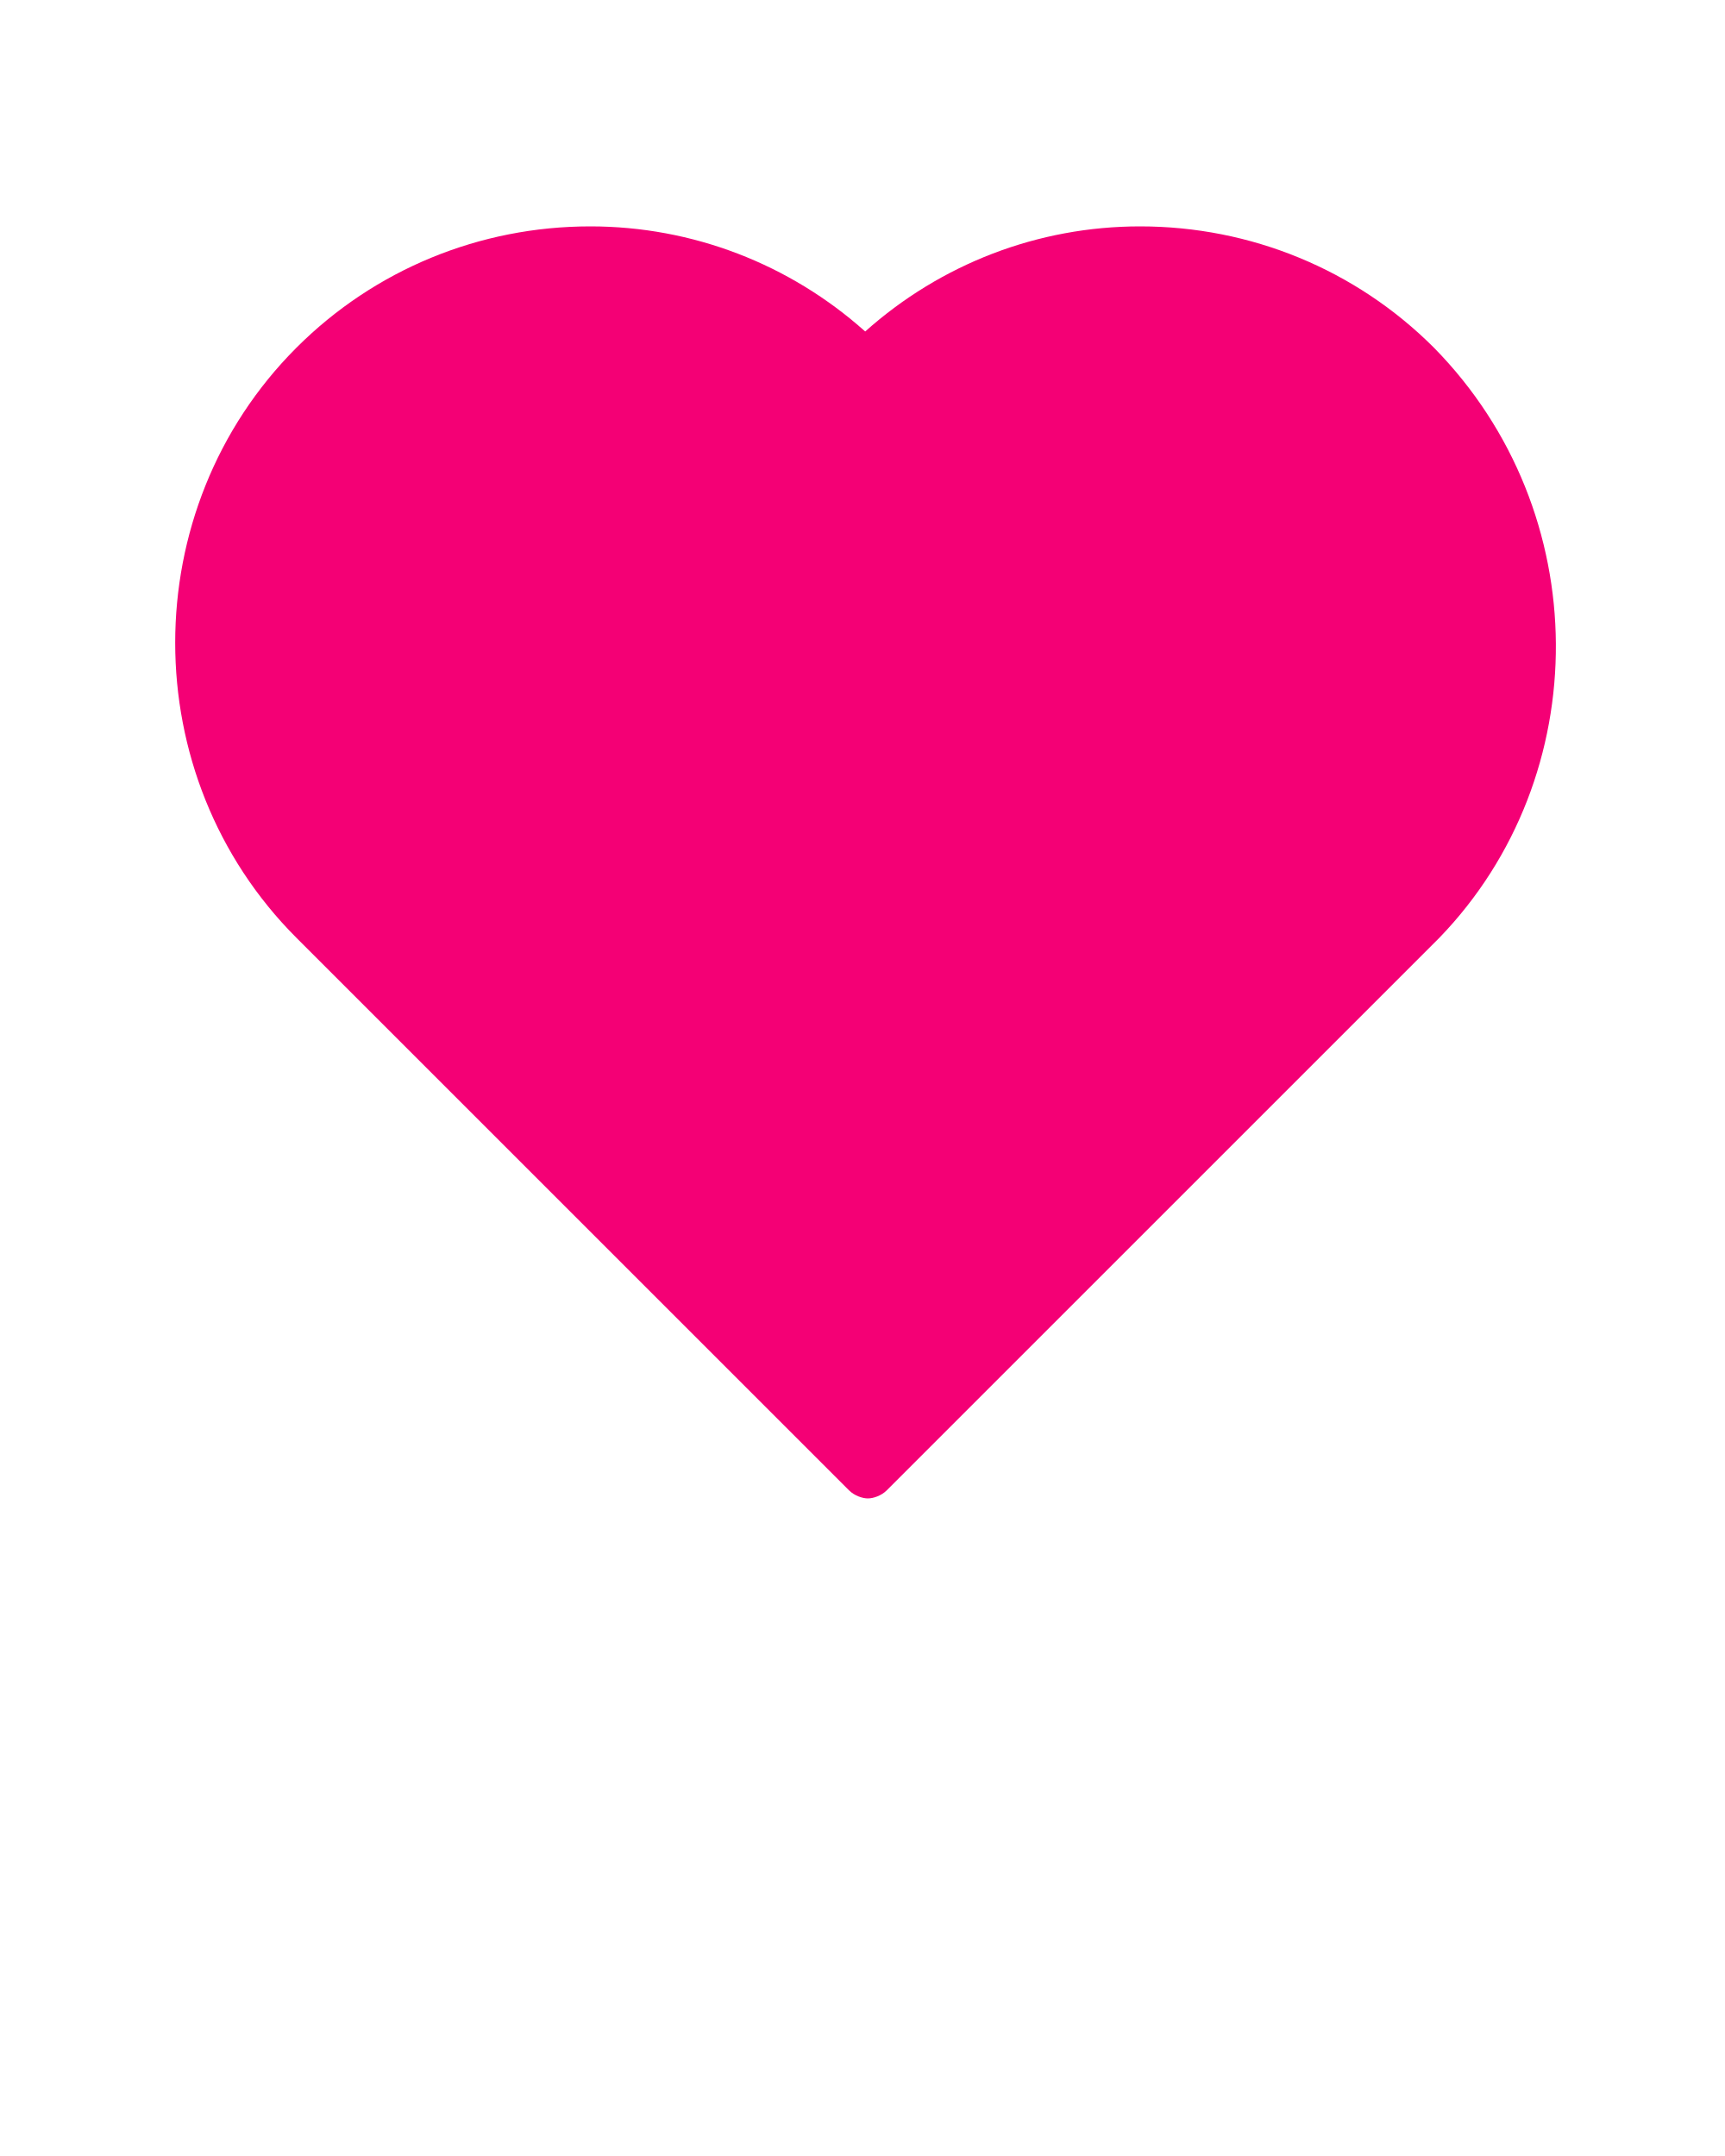
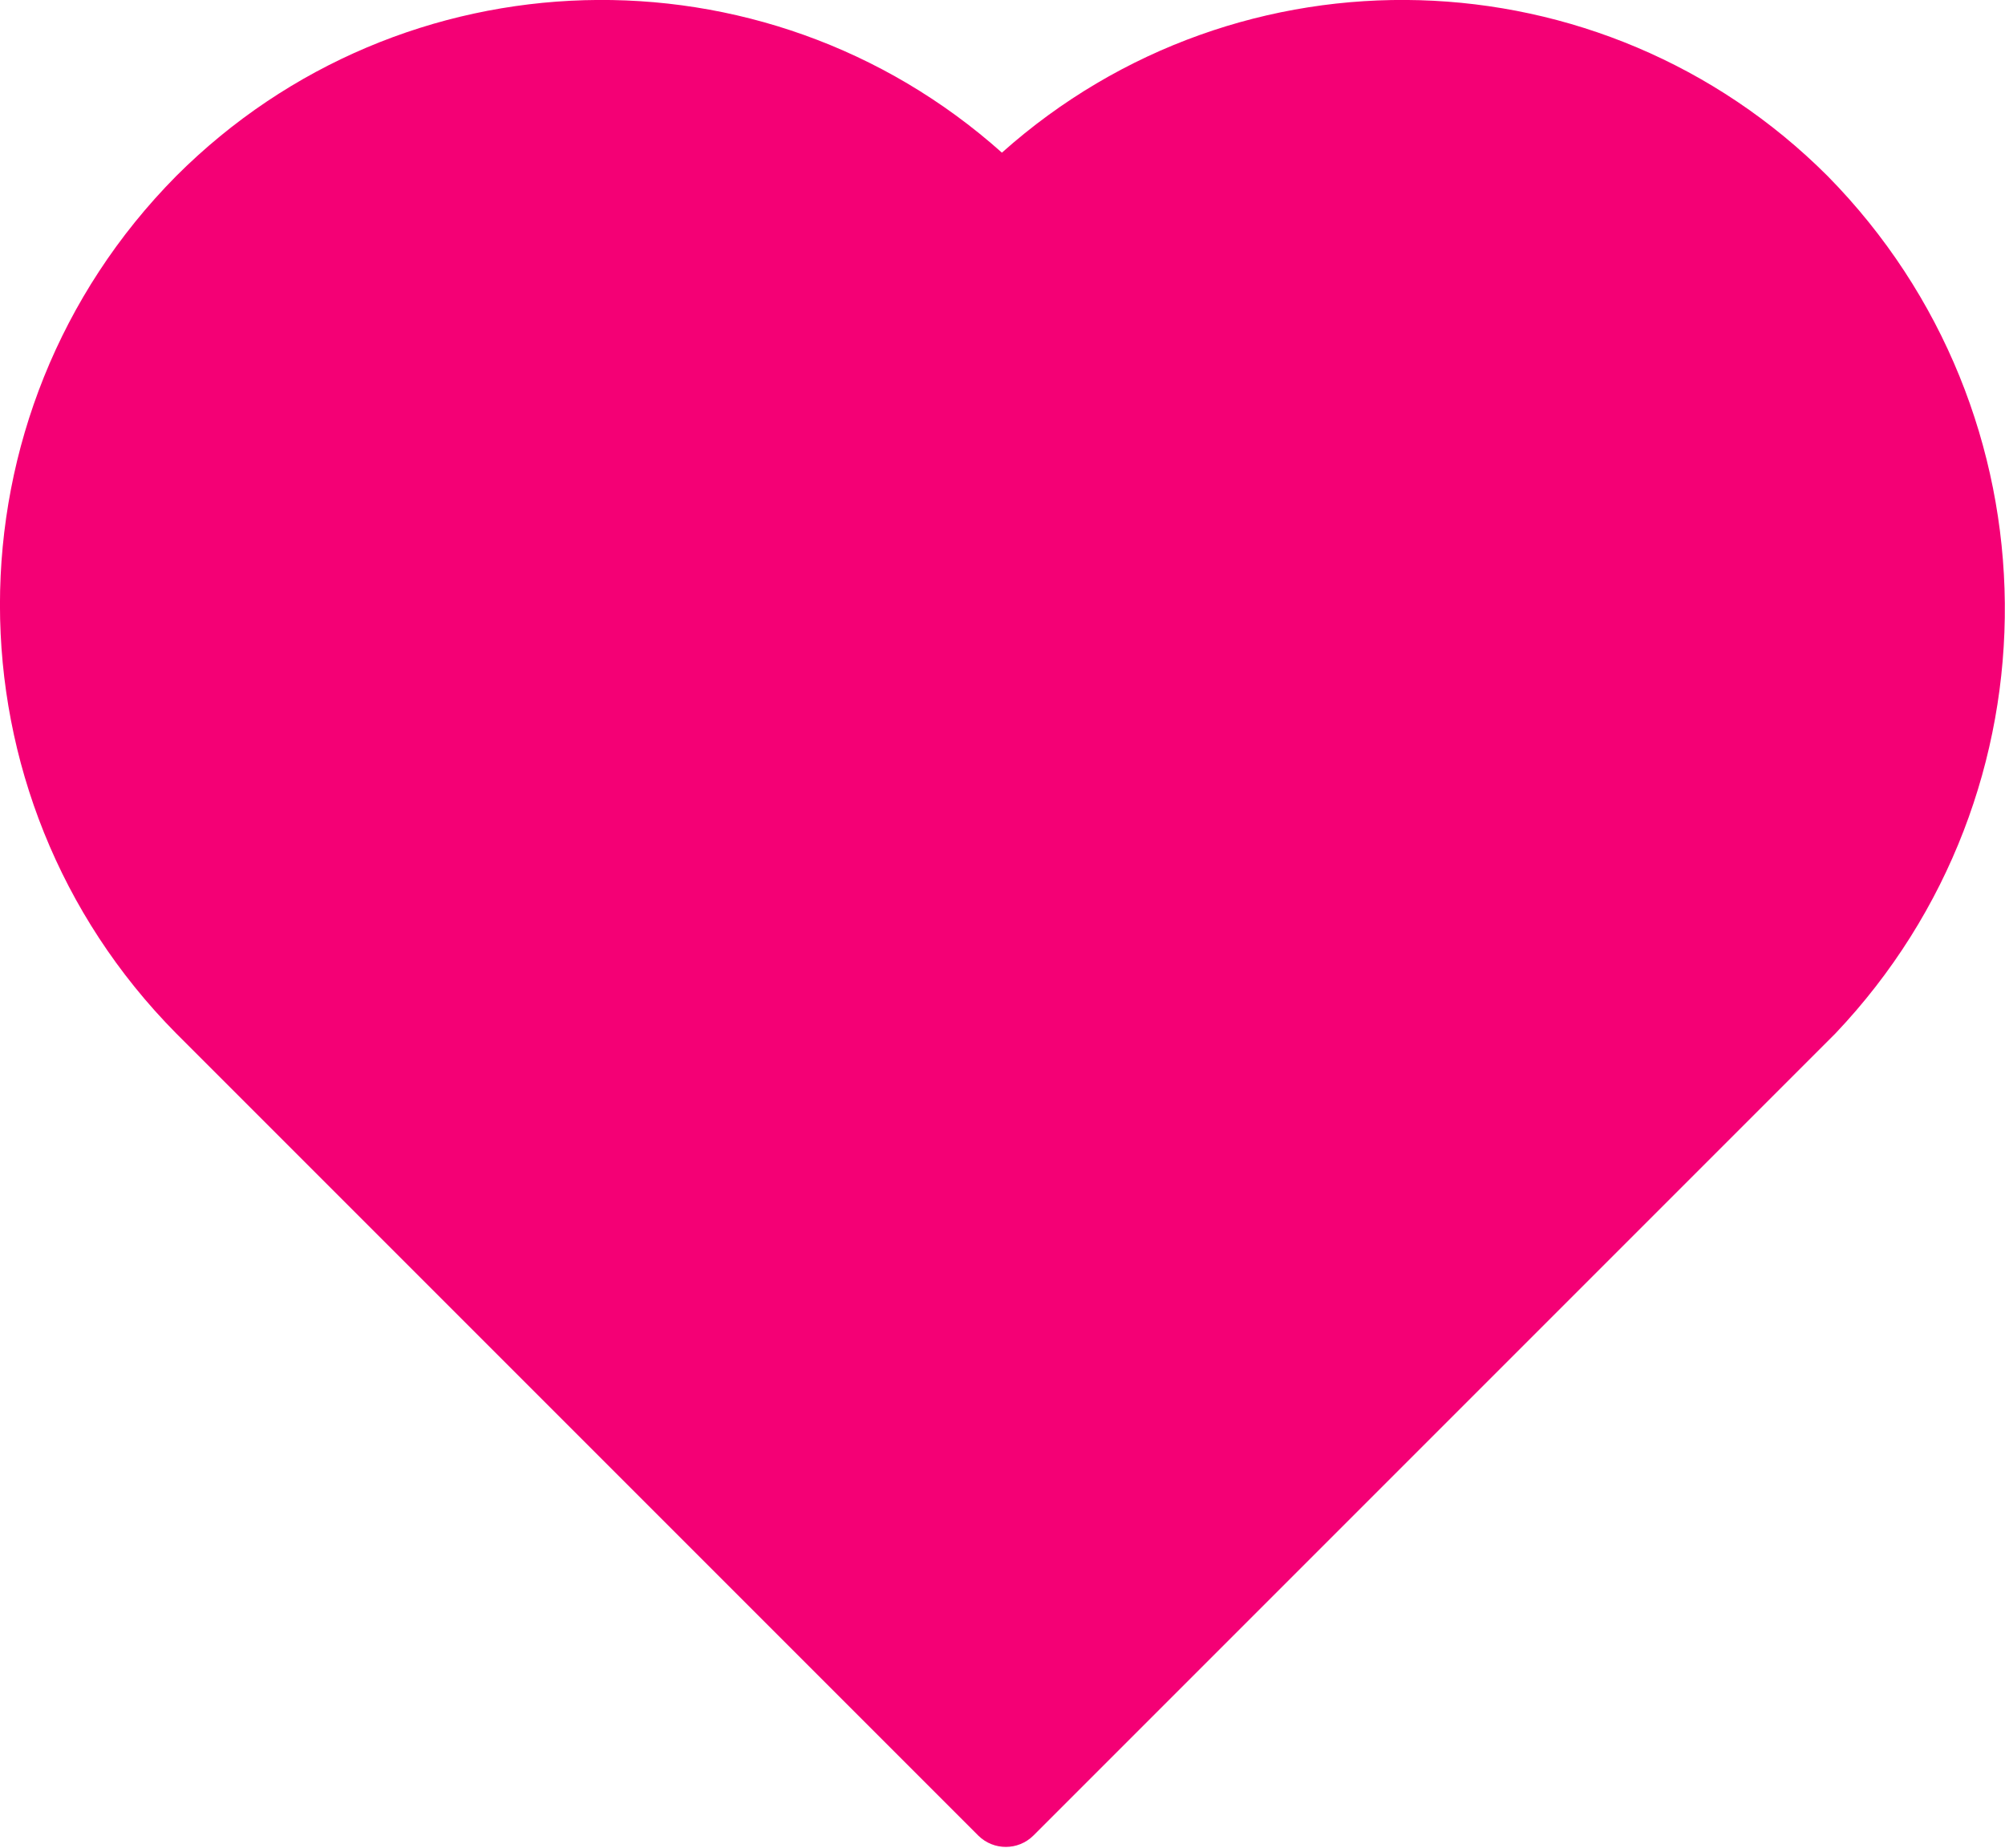
- <svg xmlns="http://www.w3.org/2000/svg" version="1.1" id="Layer_1" x="0px" y="0px" viewBox="0 0 64 80" style="enable-background:new 0 0 64 80;" xml:space="preserve">
-   <style type="text/css">
- 	.st0{fill:#F40075;}
- </style>
-   <g>
-     <path class="st0" d="M53.2,12.9c-2.9-2.9-6.8-4.5-10.9-4.5c-3.8,0-7.4,1.4-10.2,3.9c-2.8-2.5-6.4-3.9-10.2-3.9   c-4.1,0-8,1.6-10.9,4.5c-6,6-6,15.9,0,21.9l20.5,20.5c0.2,0.2,0.5,0.3,0.7,0.3s0.5-0.1,0.7-0.3l20.5-20.5   C59.2,28.8,59.2,19,53.2,12.9z" />
-   </g>
+ <svg xmlns="http://www.w3.org/2000/svg" viewBox="0 0 51.23 47.2">
+   <defs>
+     <style>.a{fill:#f40075;}</style>
+   </defs>
+   <path class="a" d="M46.7,4.5a15.37,15.37,0,0,0-21.1-.6,15.37,15.37,0,0,0-21.1.6,15.57,15.57,0,0,0,0,21.9L25,46.9a1,1,0,0,0,1.4,0L46.9,26.4A15.76,15.76,0,0,0,46.7,4.5Z" />
</svg>
